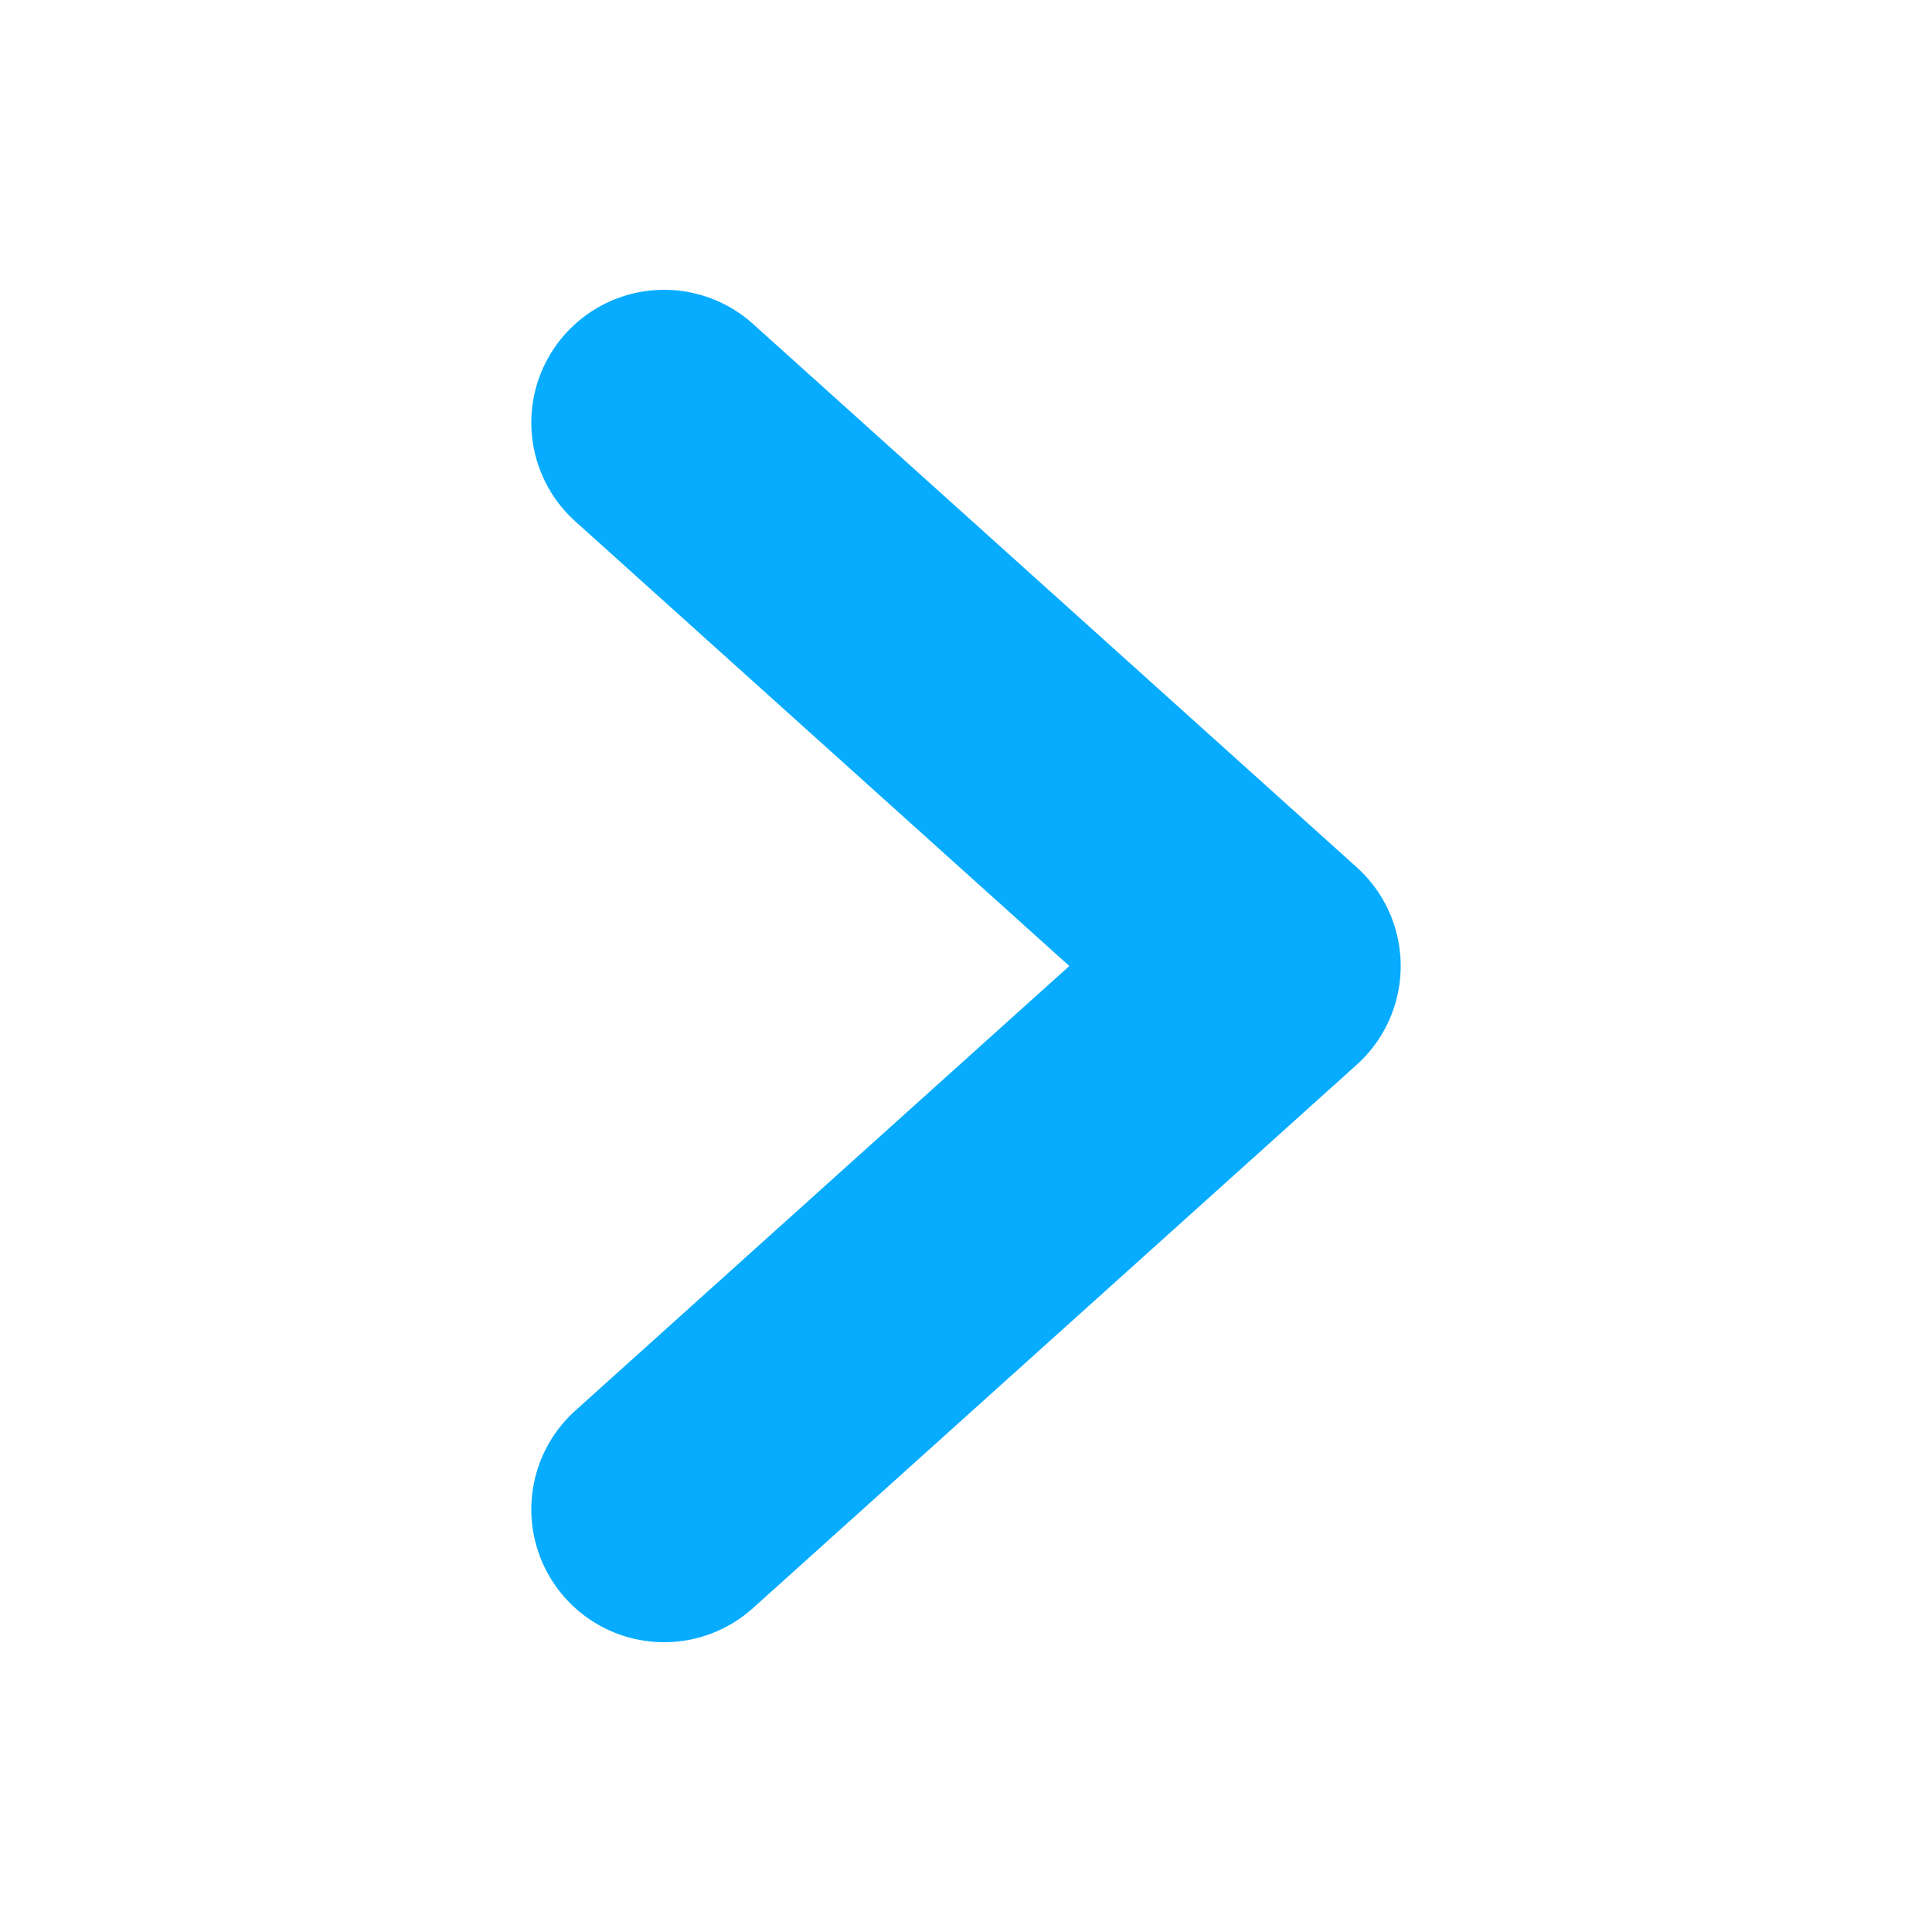
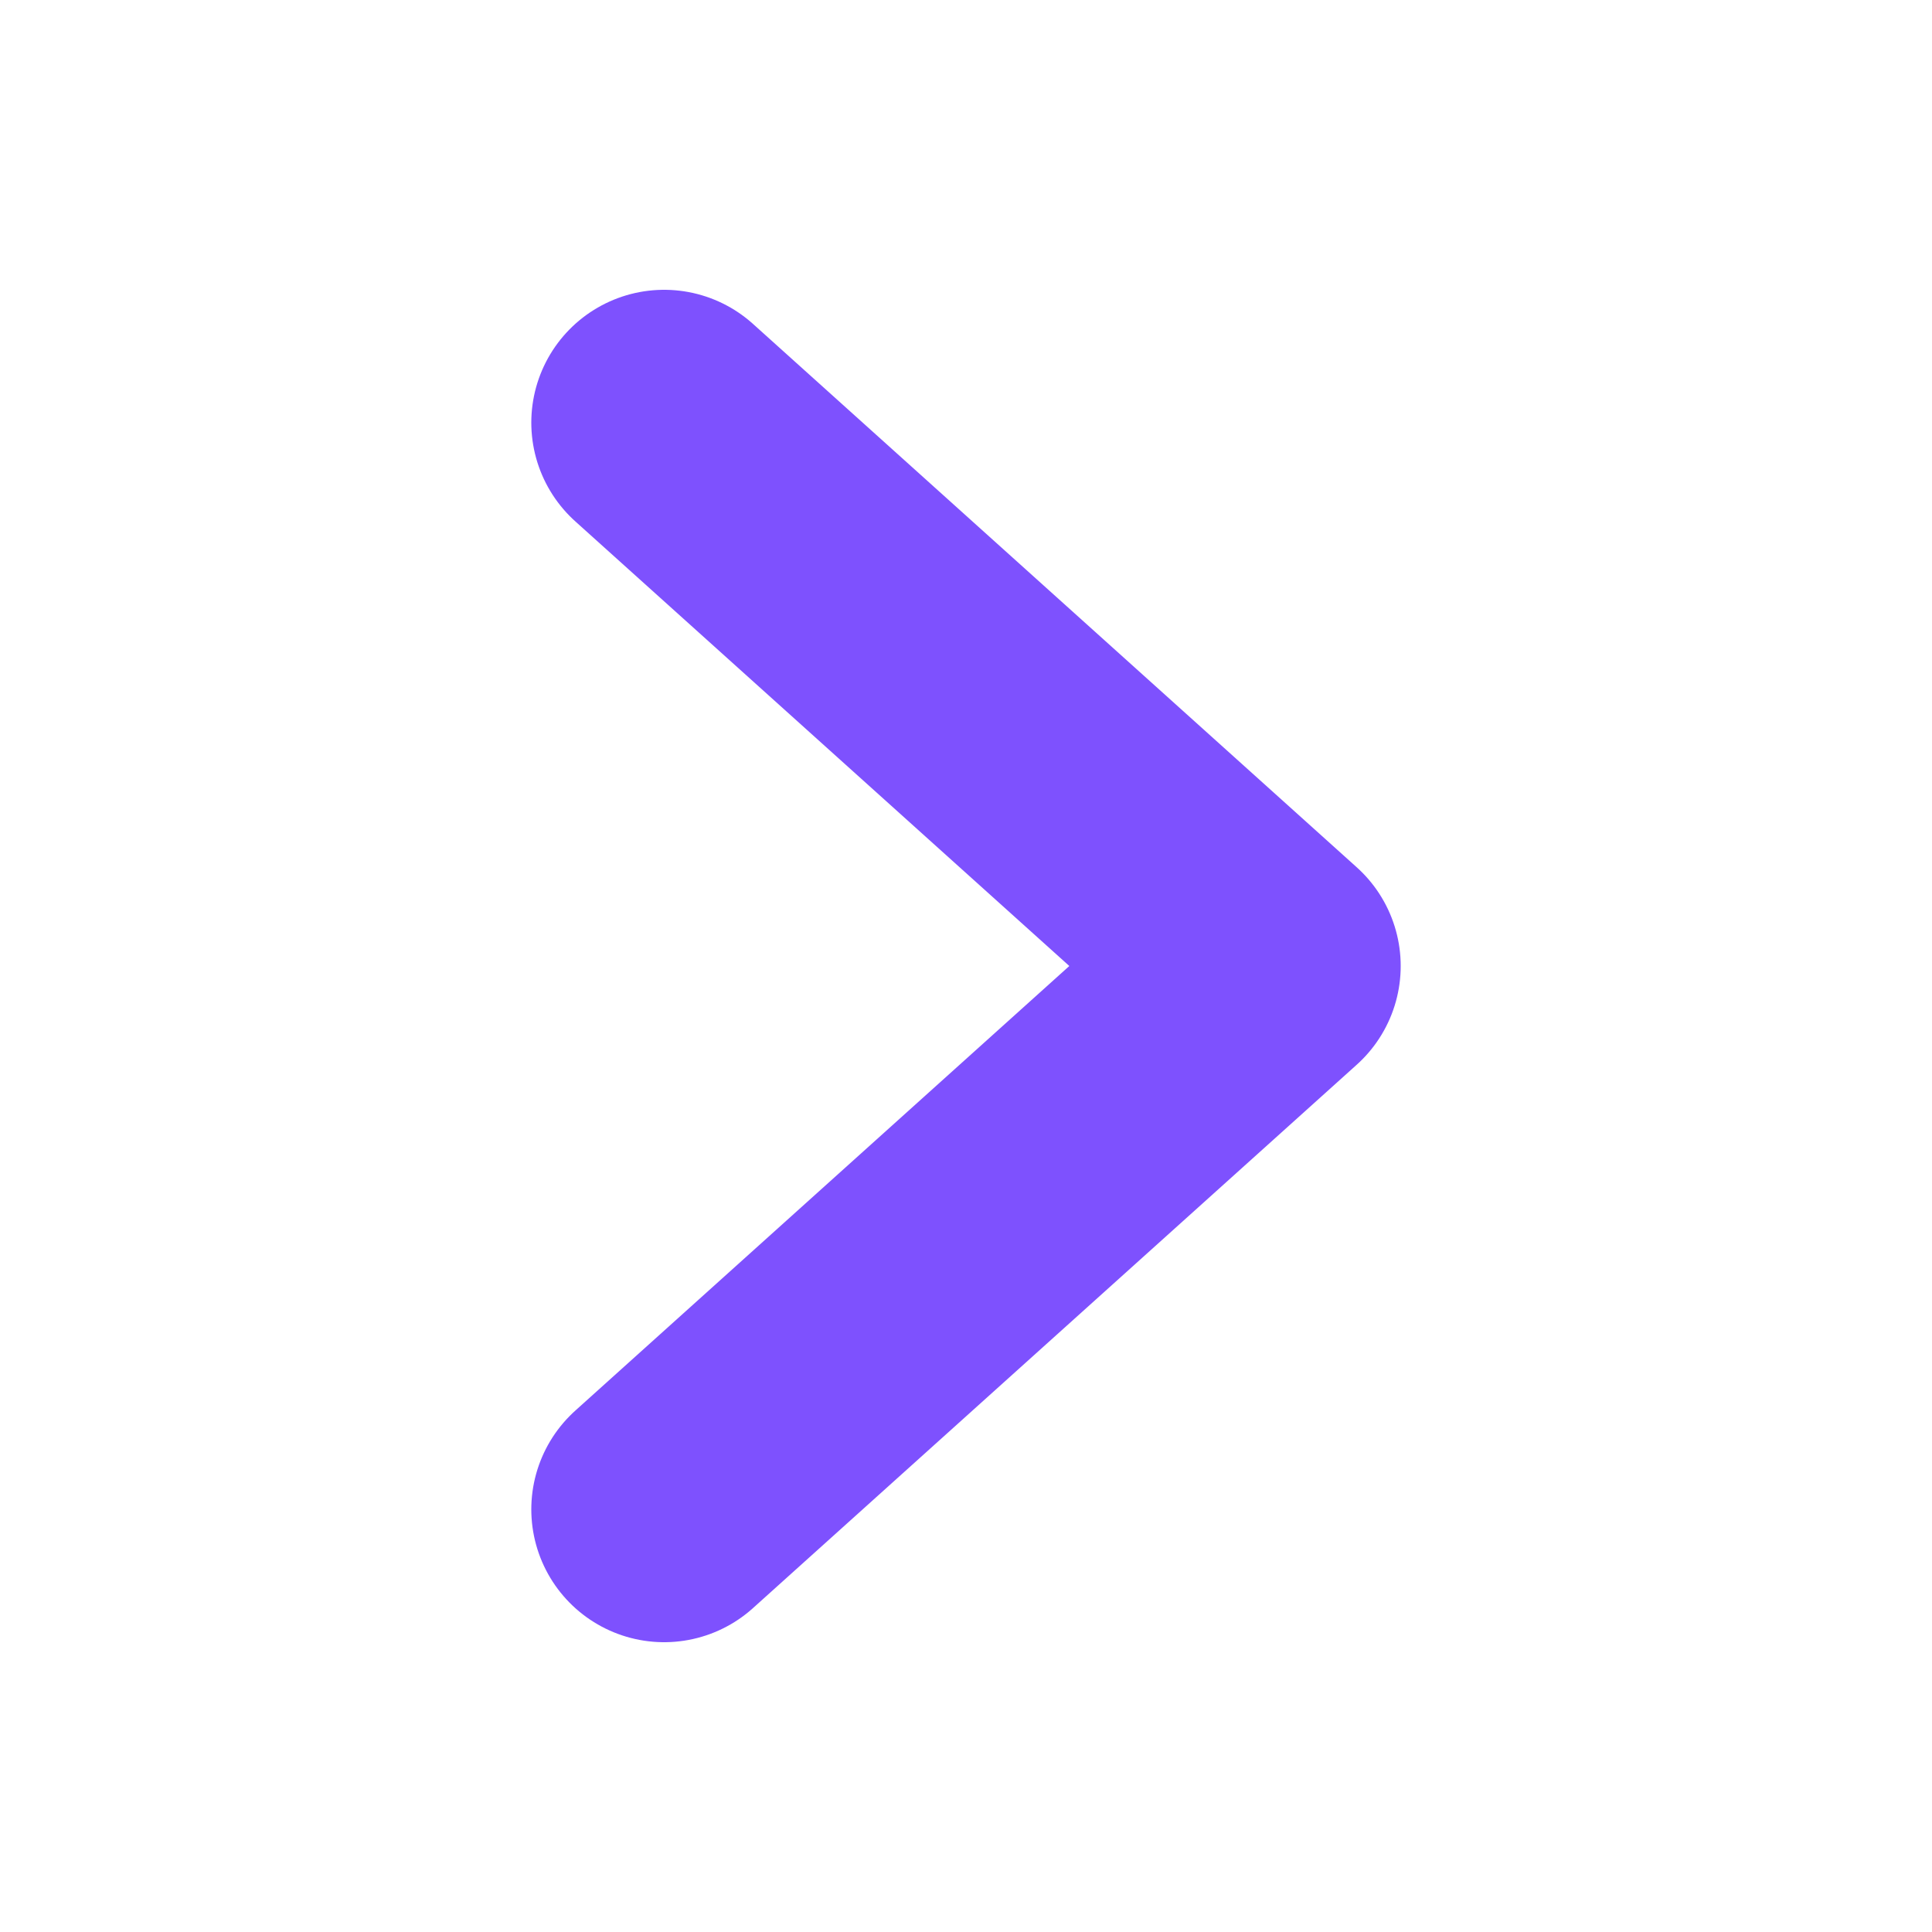
<svg xmlns="http://www.w3.org/2000/svg" width="16" height="16" viewBox="0 0 16 16" fill="none">
-   <path d="M5.5 12.5L10.5 8L5.5 3.5" stroke="#07ACFF" stroke-width="2.2" stroke-linecap="round" stroke-linejoin="round" />
+   <path d="M5.5 12.5L10.5 8L5.5 3.5" stroke="#7E51FE" stroke-width="2.2" stroke-linecap="round" stroke-linejoin="round" />
</svg>
